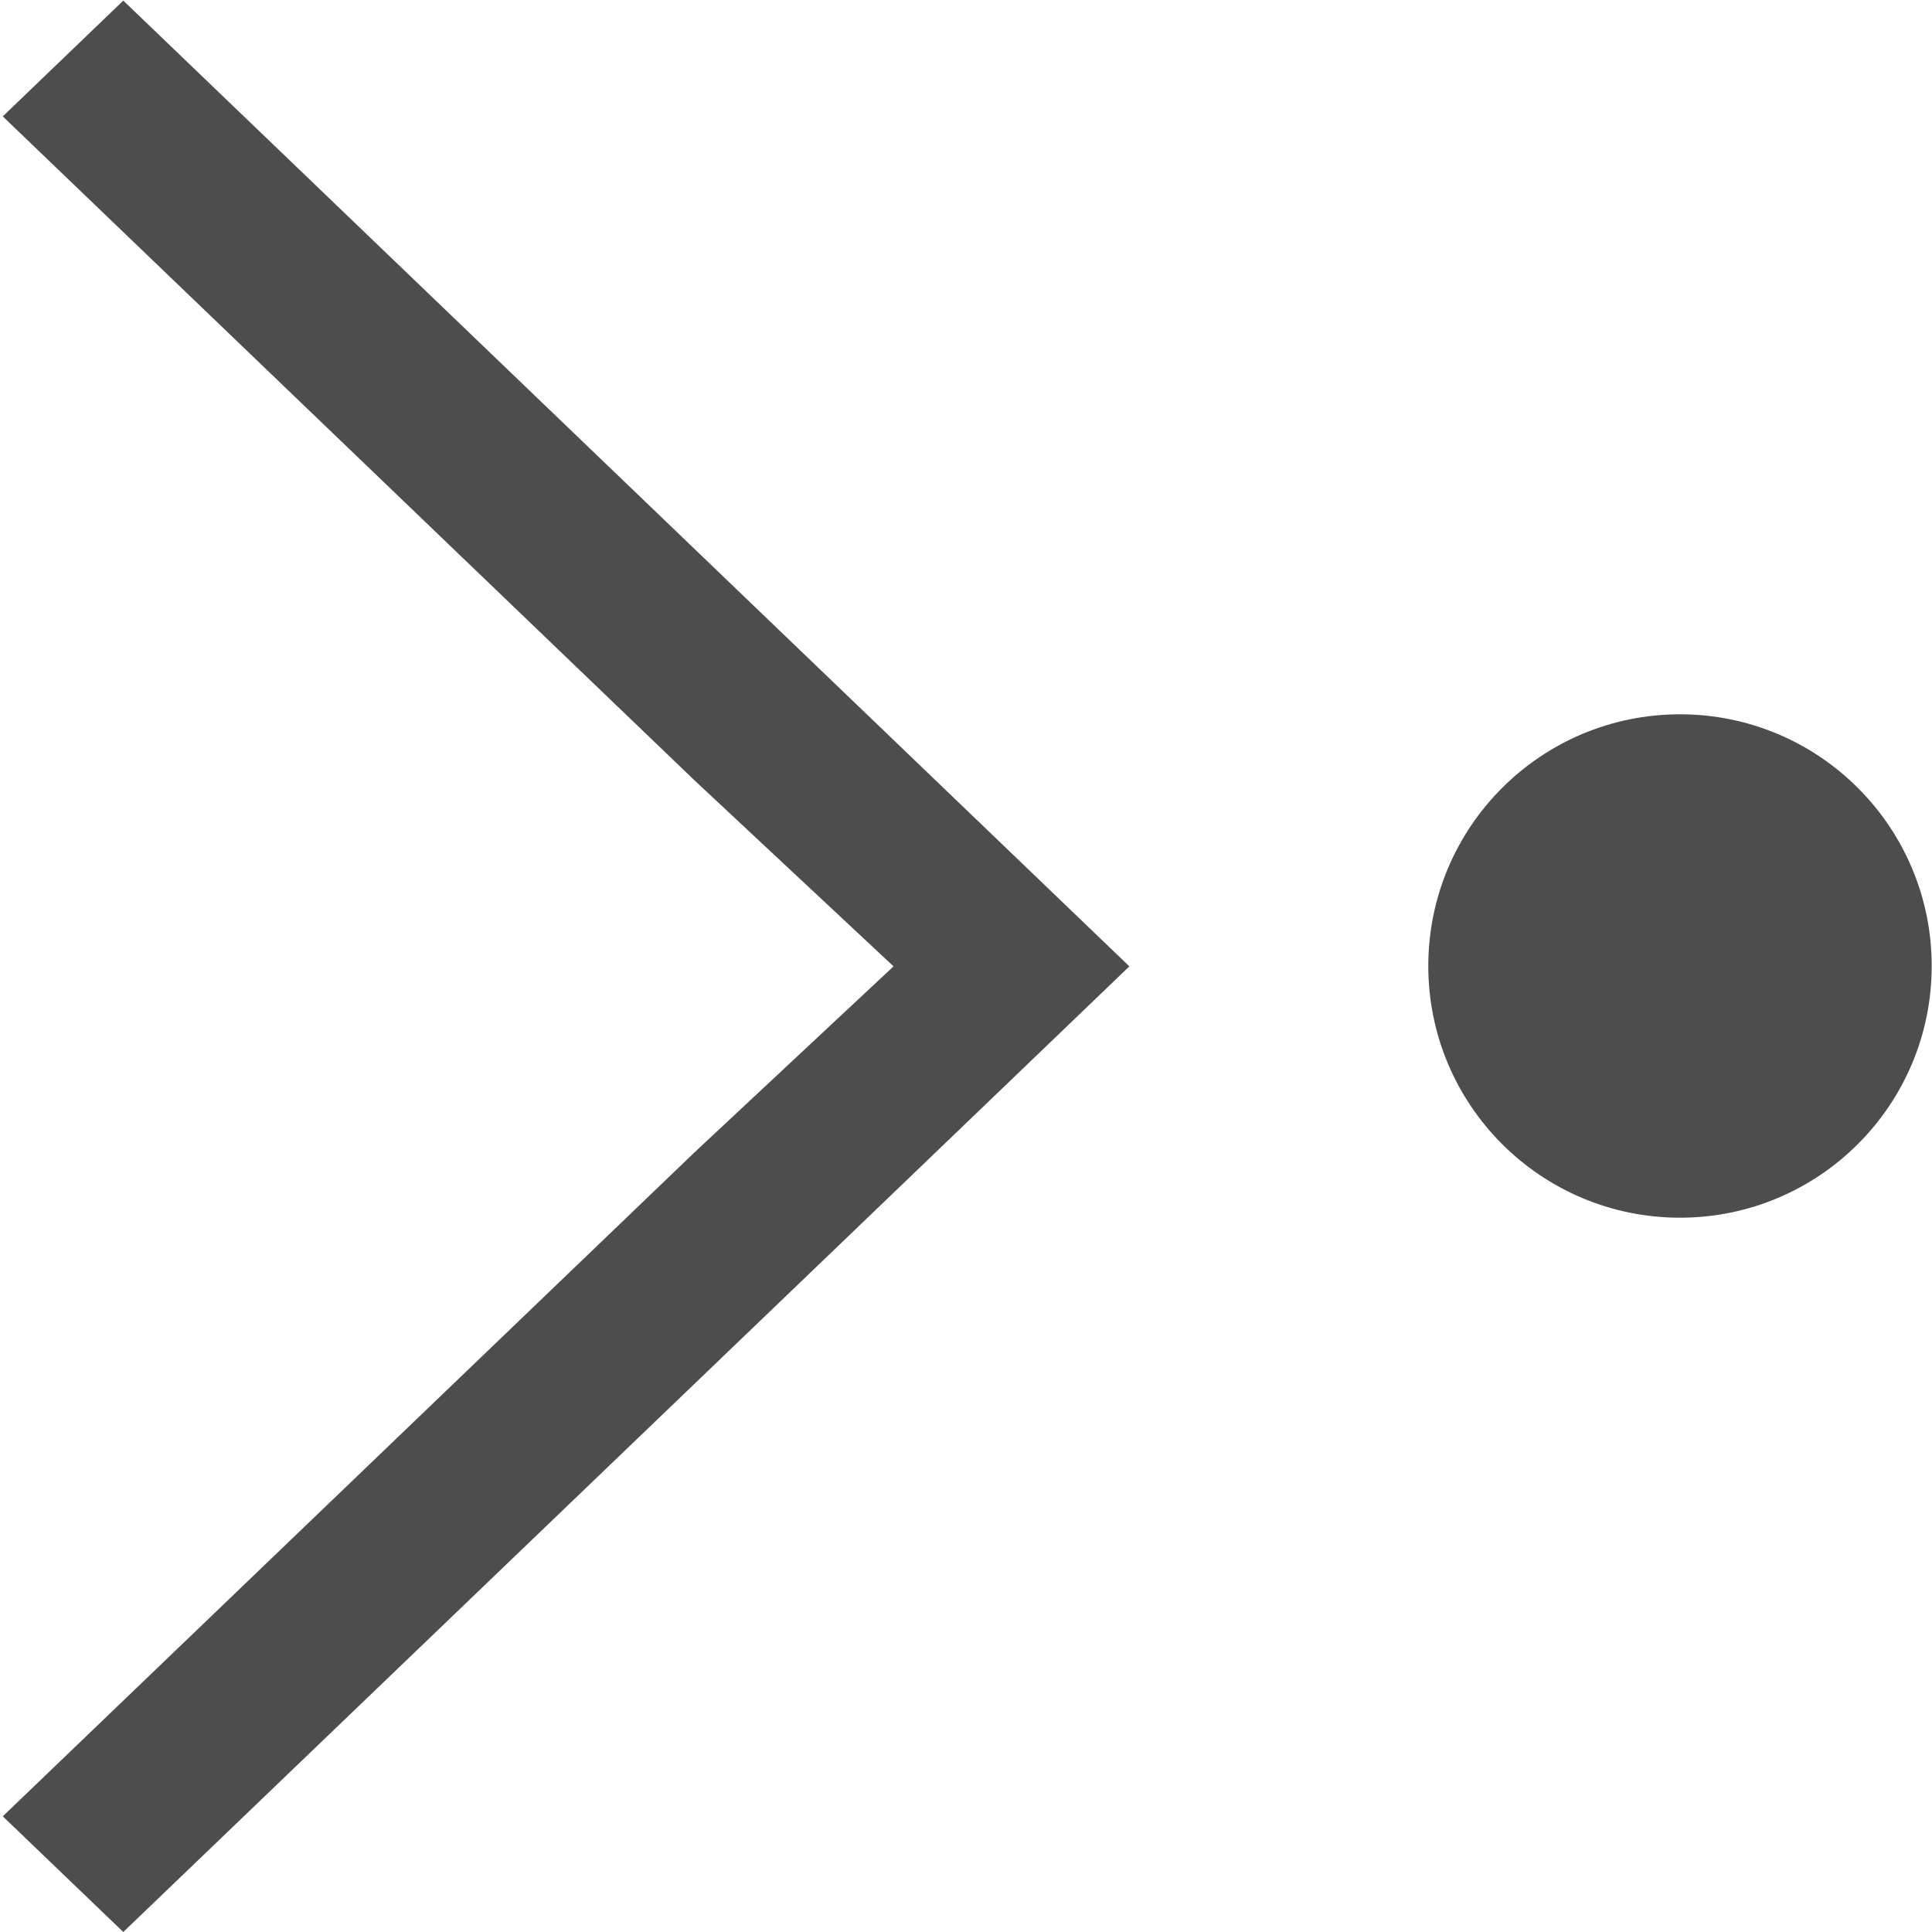
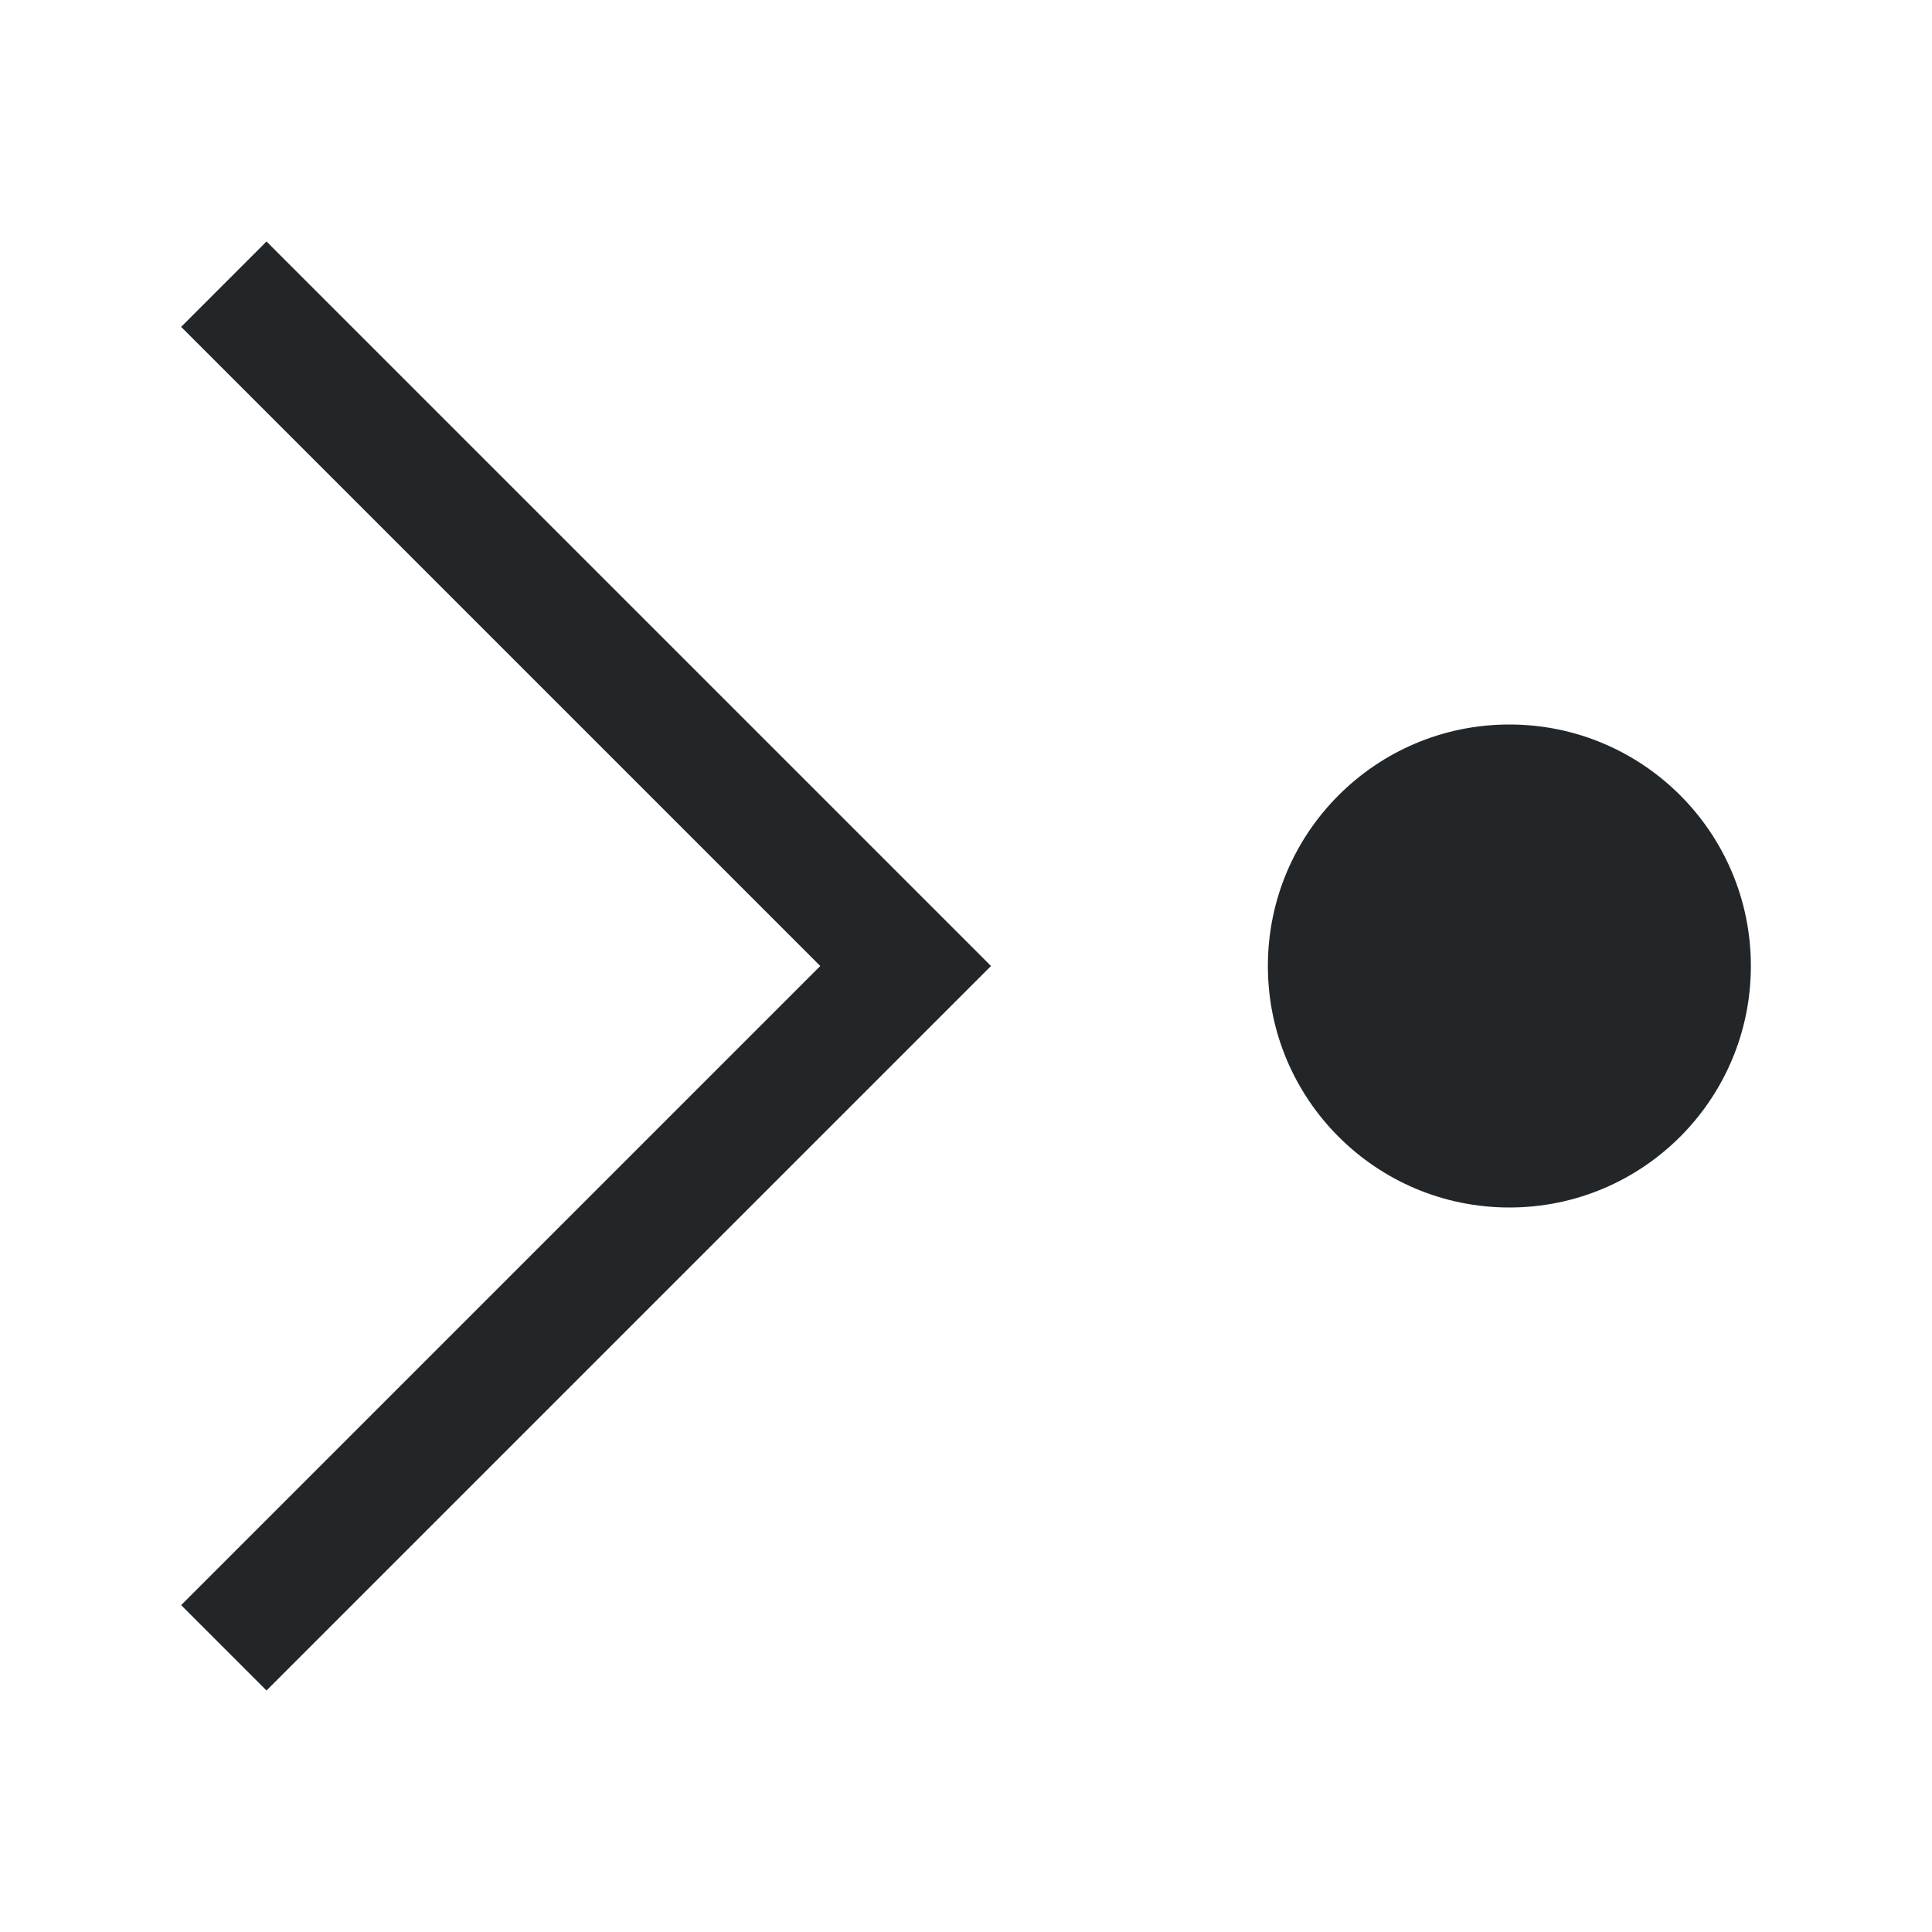
- <svg xmlns="http://www.w3.org/2000/svg" viewBox="0 0 16 16" version="1.1" id="svg6">
-   <defs id="defs3051">
-     <style type="text/css" id="current-color-scheme">
-       .ColorScheme-Text {
-         color:#4d4d4d;
-       }
-       </style>
-     <style id="current-color-scheme-3" type="text/css">
-       .ColorScheme-Text {
-         color:#4d4d4d;
-       }
-       </style>
-   </defs>
-   <path style="color:#4d4d4d;fill:currentColor;fill-opacity:1;stroke:none;stroke-width:1.333" d="M 9.353,8.003 1.021,0.005 0.023,0.964 5.751,6.462 7.4,8.003 5.751,9.544 0.023,15.042 1.021,16 6.75,10.502 Z" class="ColorScheme-Text" id="path4" />
-   <circle id="path4502" cx="13.913" cy="8" r="1.794" style="fill:#4d4d4d;fill-opacity:1;stroke:#4d4d4d;stroke-width:0.581;stroke-miterlimit:4;stroke-dasharray:none;stroke-opacity:1" />
+ <svg xmlns="http://www.w3.org/2000/svg" viewBox="0 0 16 16" version="1.1" id="svg5">
+   <defs id="defs9" />
+   <style type="text/css" id="current-color-scheme">
+         .ColorScheme-Text {
+             color:#232629;
+         }
+     </style>
+   <path d="m 8.207,8 -6,6 L 1.5,13.293 6.793,8 1.5,2.707 2.207,2 Z" class="ColorScheme-Text" id="path3" style="color:#232629;fill:currentColor" />
+   <circle id="path4502" cx="12.5" cy="8" style="fill:#232629;fill-opacity:1;stroke:none;stroke-width:0.581;stroke-miterlimit:4;stroke-dasharray:none;stroke-opacity:1" r="2" />
</svg>
